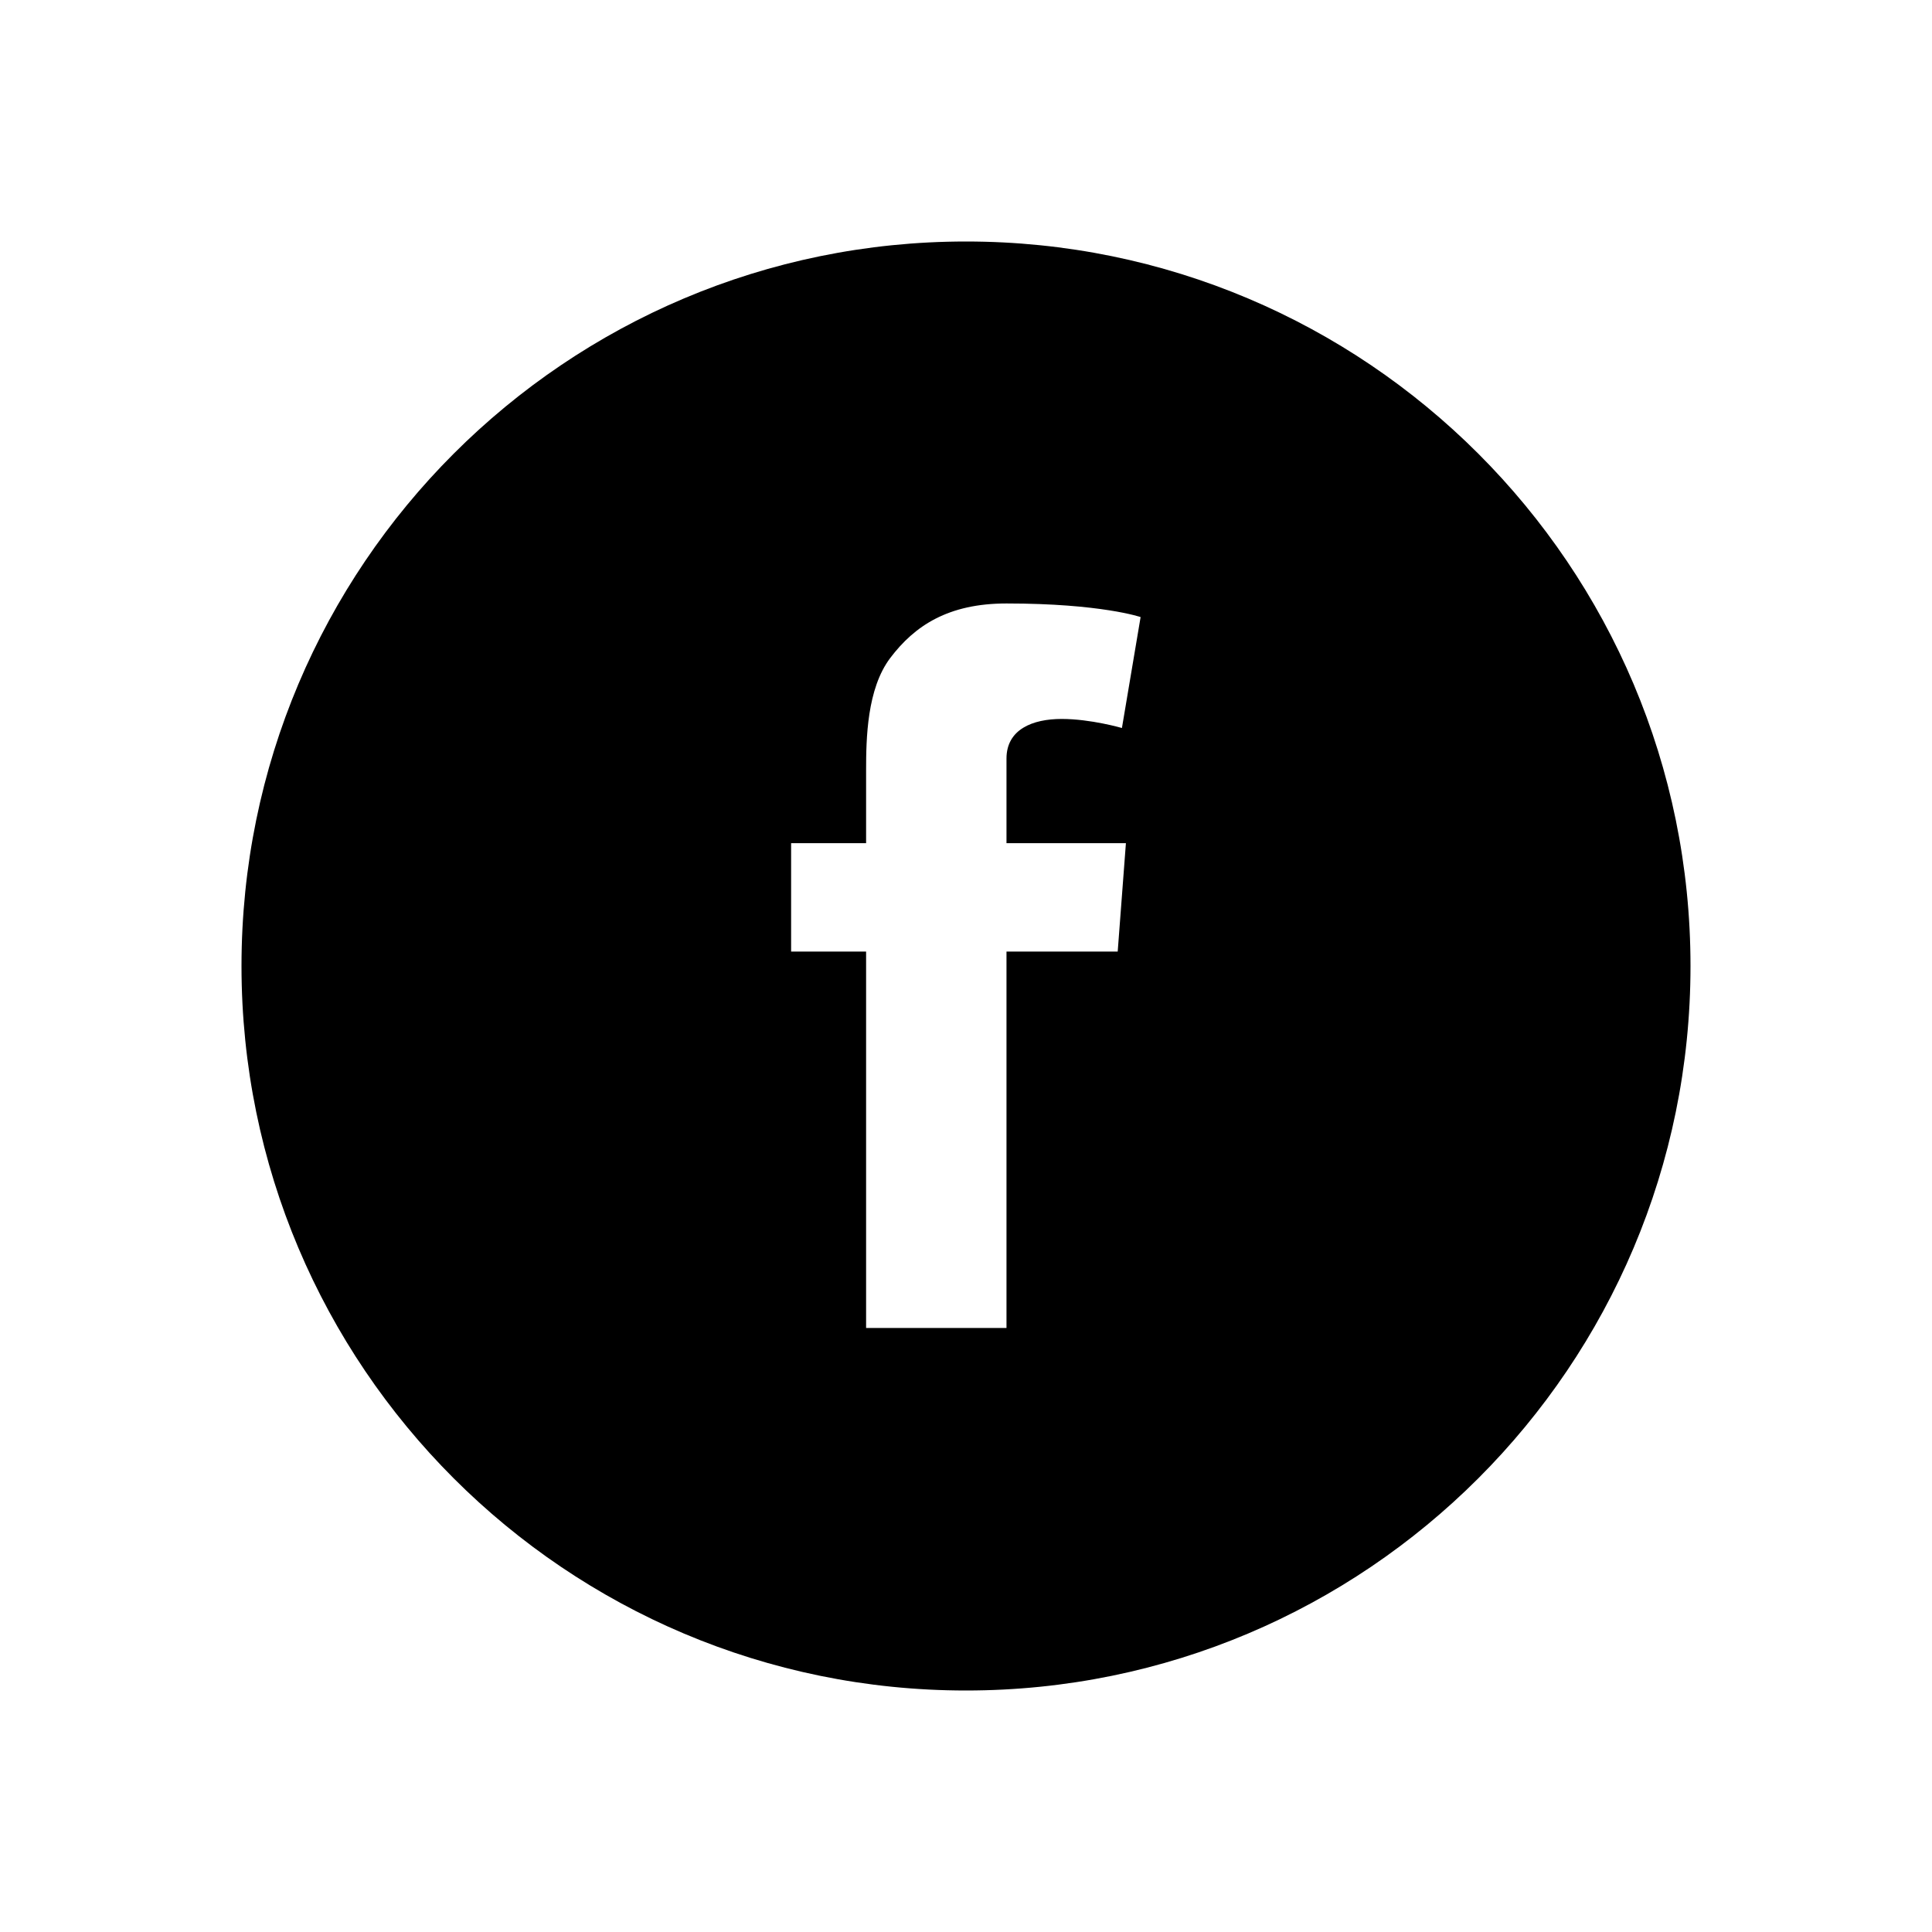
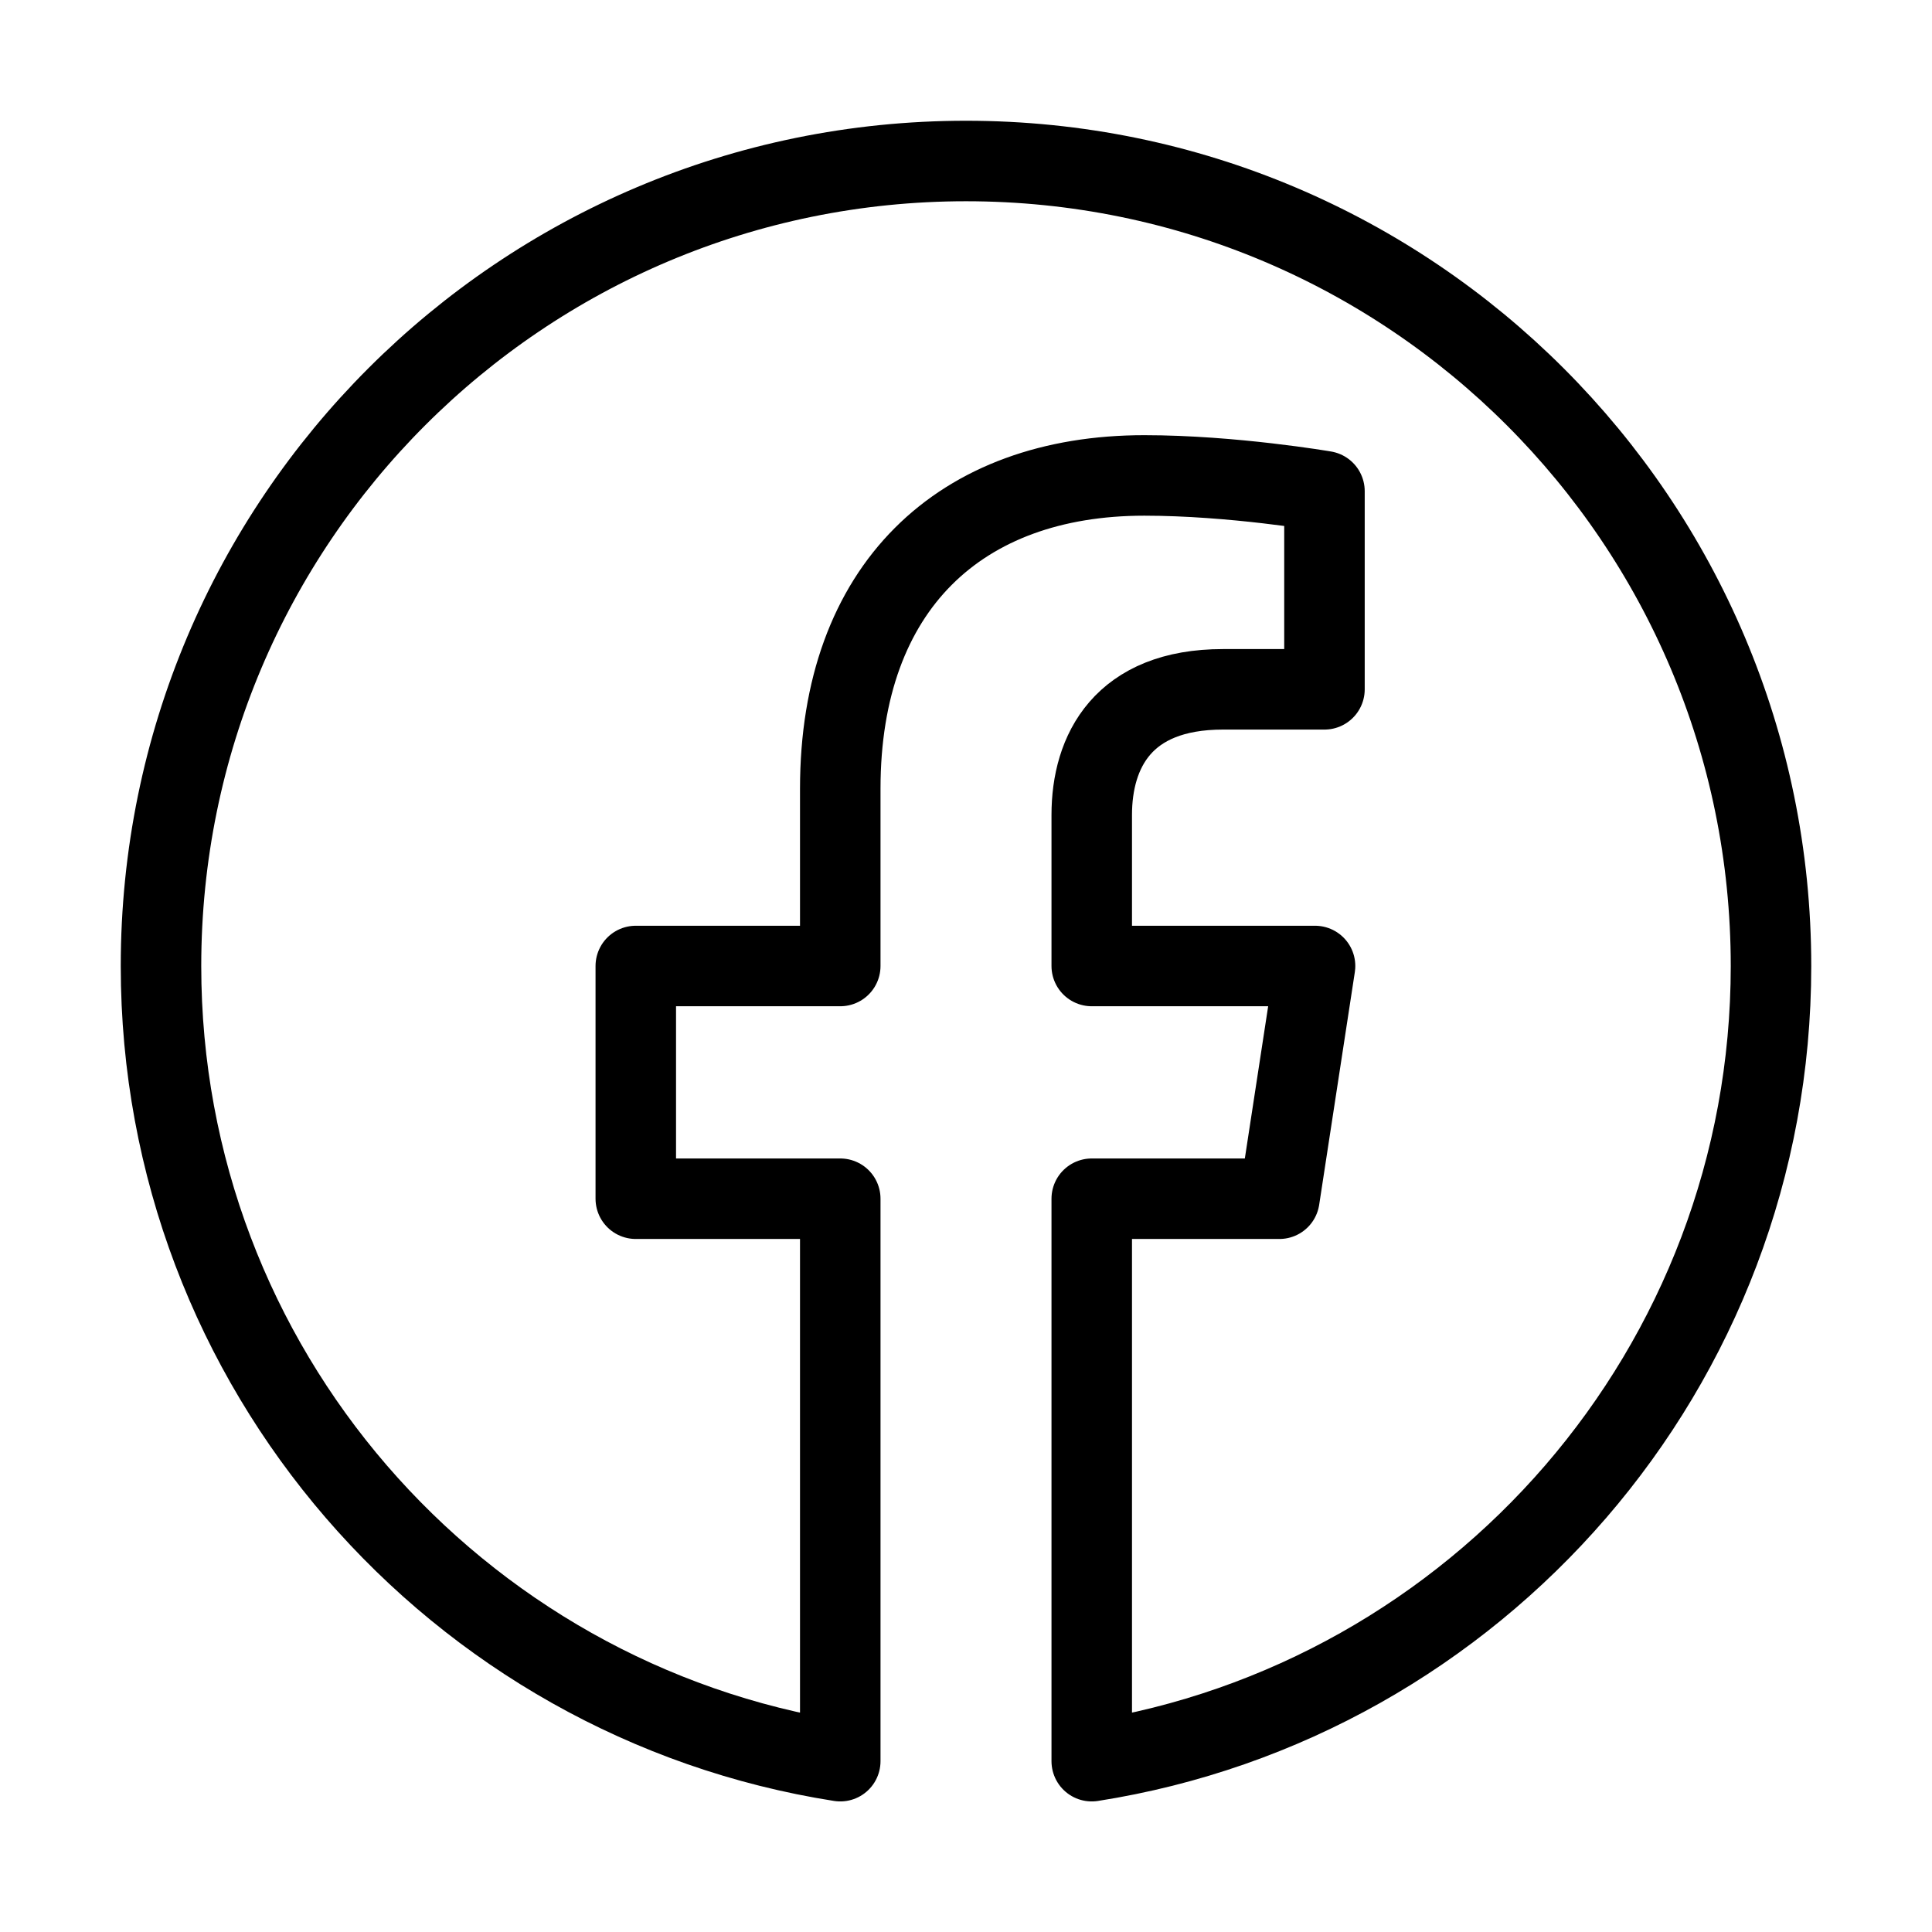
- <svg xmlns="http://www.w3.org/2000/svg" width="48" height="48" viewBox="0 0 48 48" fill="none">
-   <path d="M24 6C14.058 6 6 14.058 6 24C6 33.942 14.058 42 24 42C33.942 42 42 33.942 42 24C42 14.058 33.942 6 24 6ZM27.973 20.948L27.769 23.641H25.006V32.993H21.518V23.641H19.655V20.948H21.518V19.141C21.518 18.347 21.539 17.116 22.116 16.35C22.727 15.541 23.564 14.993 25.006 14.993C27.354 14.993 28.338 15.331 28.338 15.331L27.874 18.087C27.874 18.087 27.101 17.862 26.377 17.862C25.652 17.862 25.006 18.122 25.006 18.846V20.948H27.973Z" fill="black" />
+ <svg xmlns="http://www.w3.org/2000/svg" width="24" height="24" viewBox="0 0 24 24" fill="none">
+   <path d="M22 12C22 6.477 17.523 2 12 2C6.477 2 2 6.477 2 12C2 16.991 5.657 21.128 10.438 21.878V14.891H7.898V12H10.438V9.797C10.438 7.291 11.93 5.906 14.215 5.906C15.309 5.906 16.453 6.102 16.453 6.102V8.563H15.192C13.95 8.563 13.562 9.333 13.562 10.124V12H16.336L15.893 14.891H13.562V21.878C18.343 21.128 22 16.991 22 12Z" stroke="black" stroke-linejoin="round" />
</svg>
